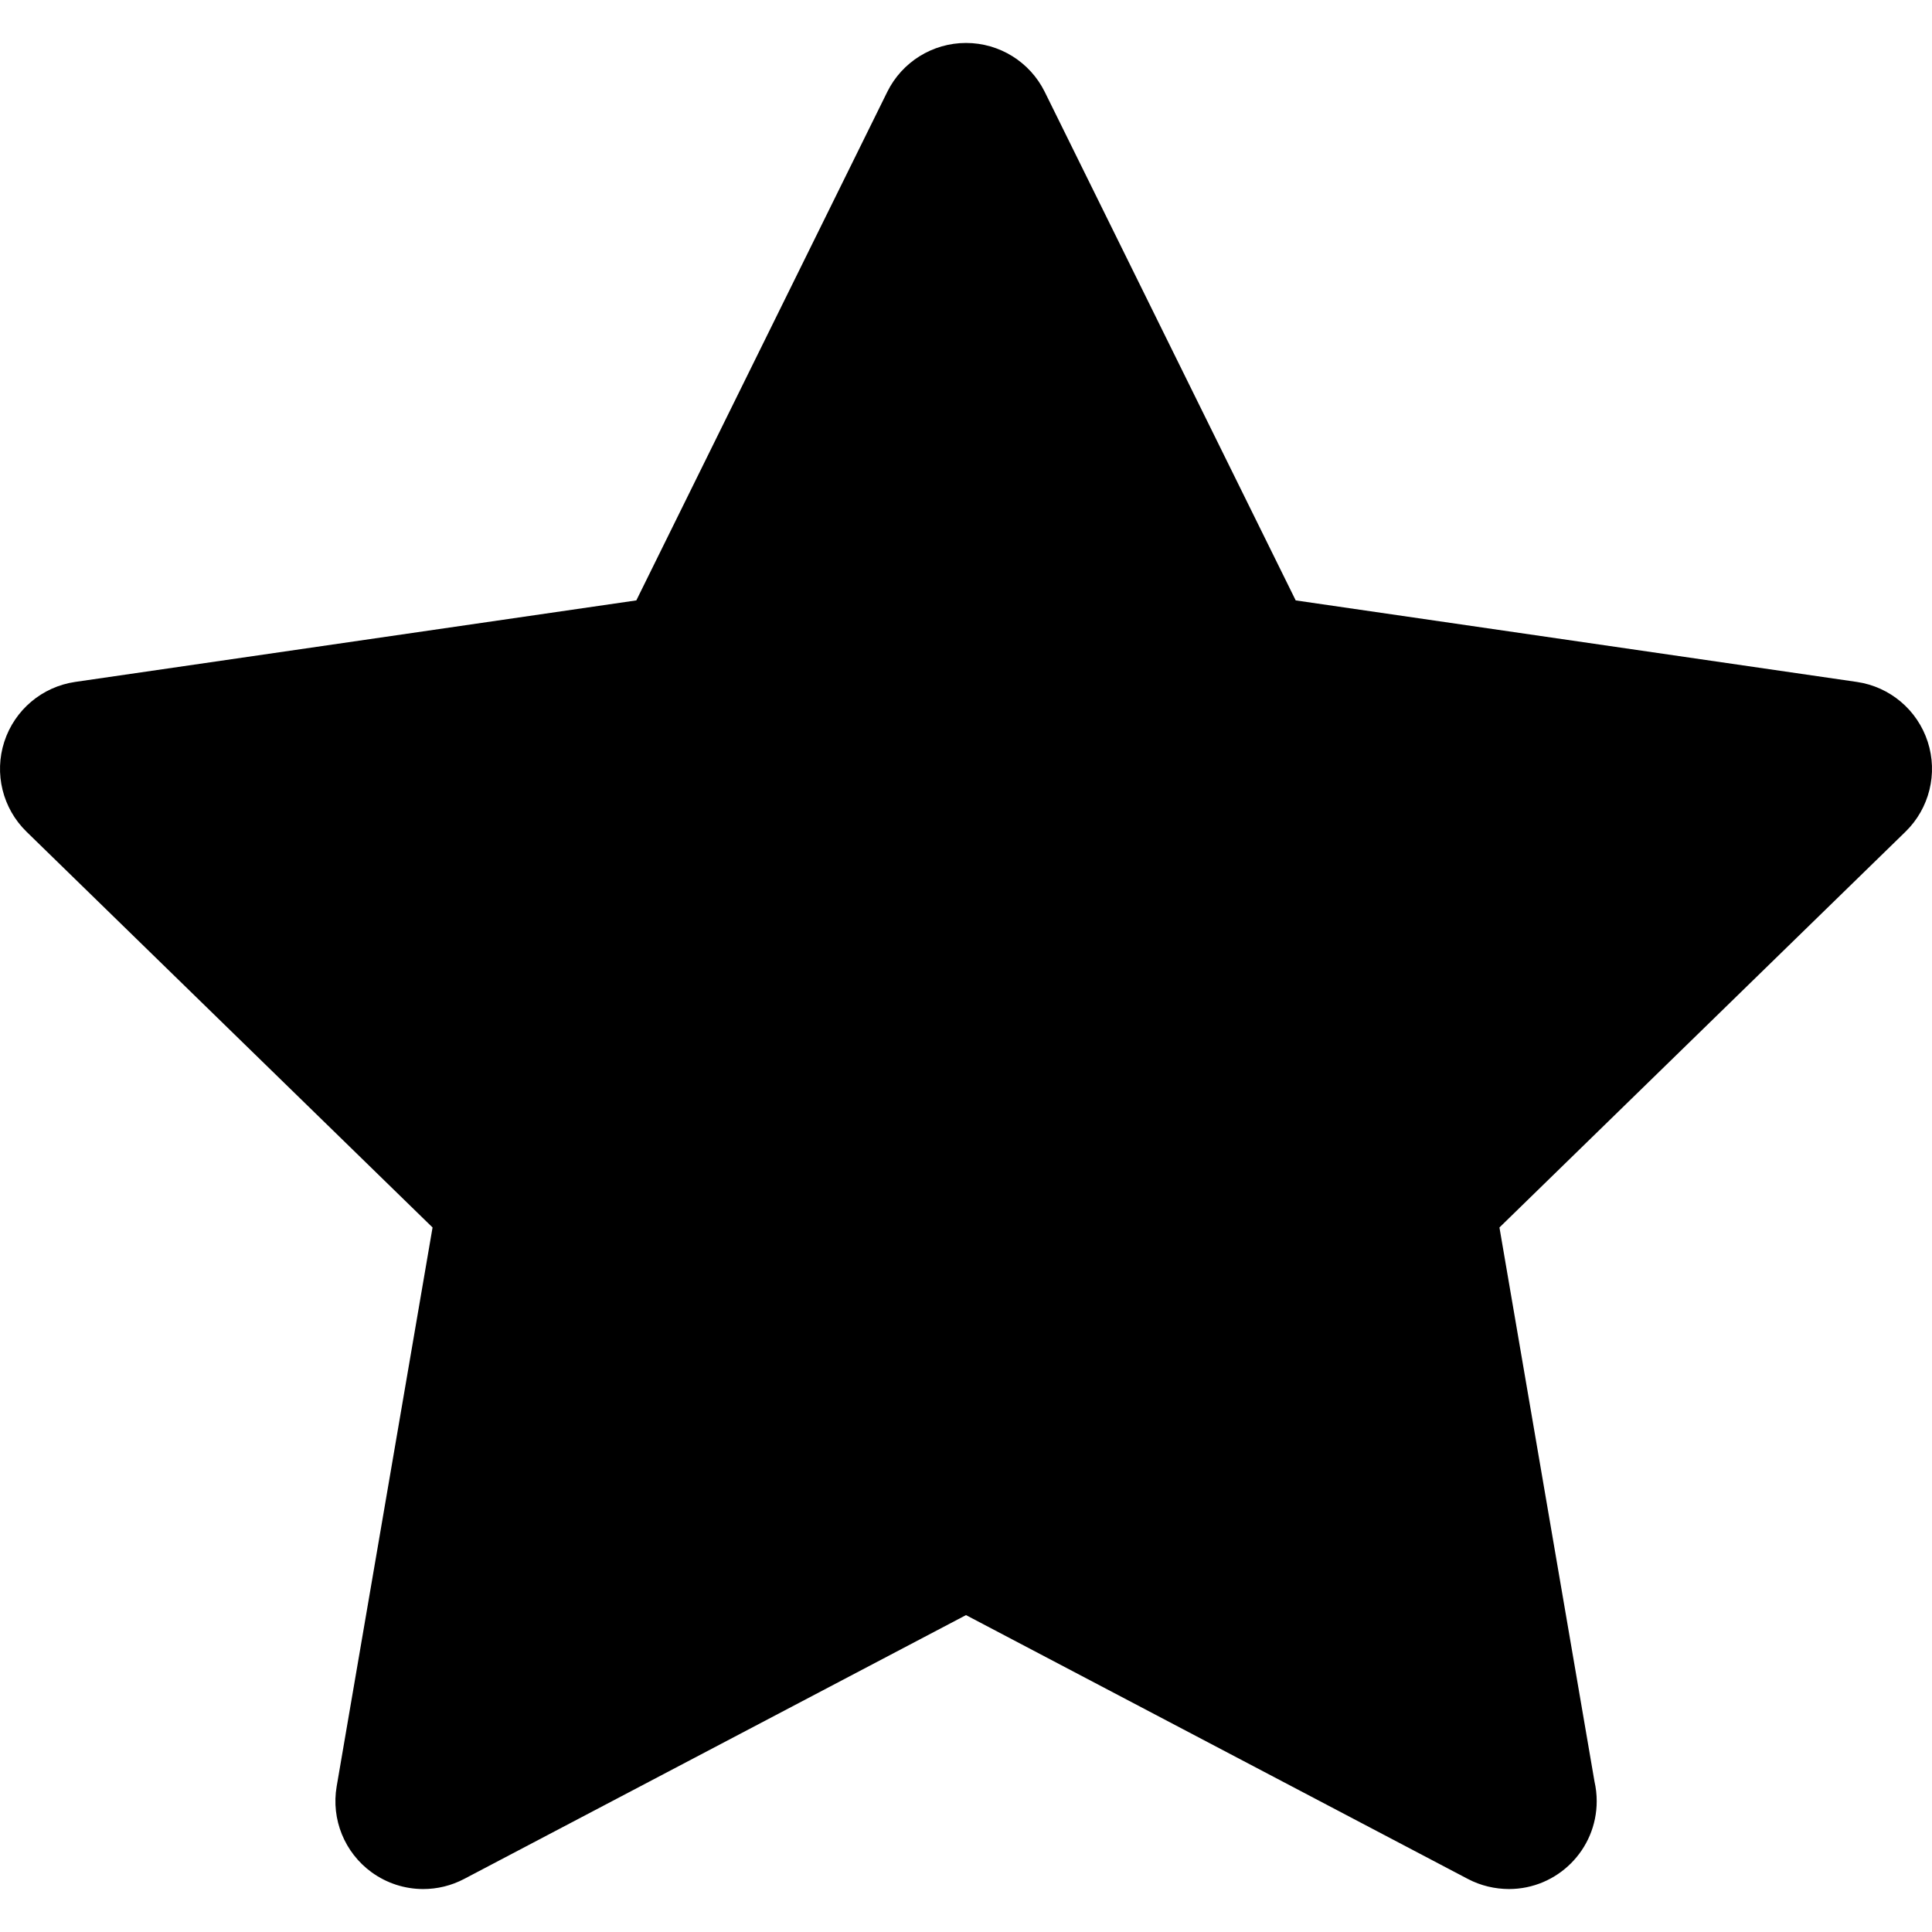
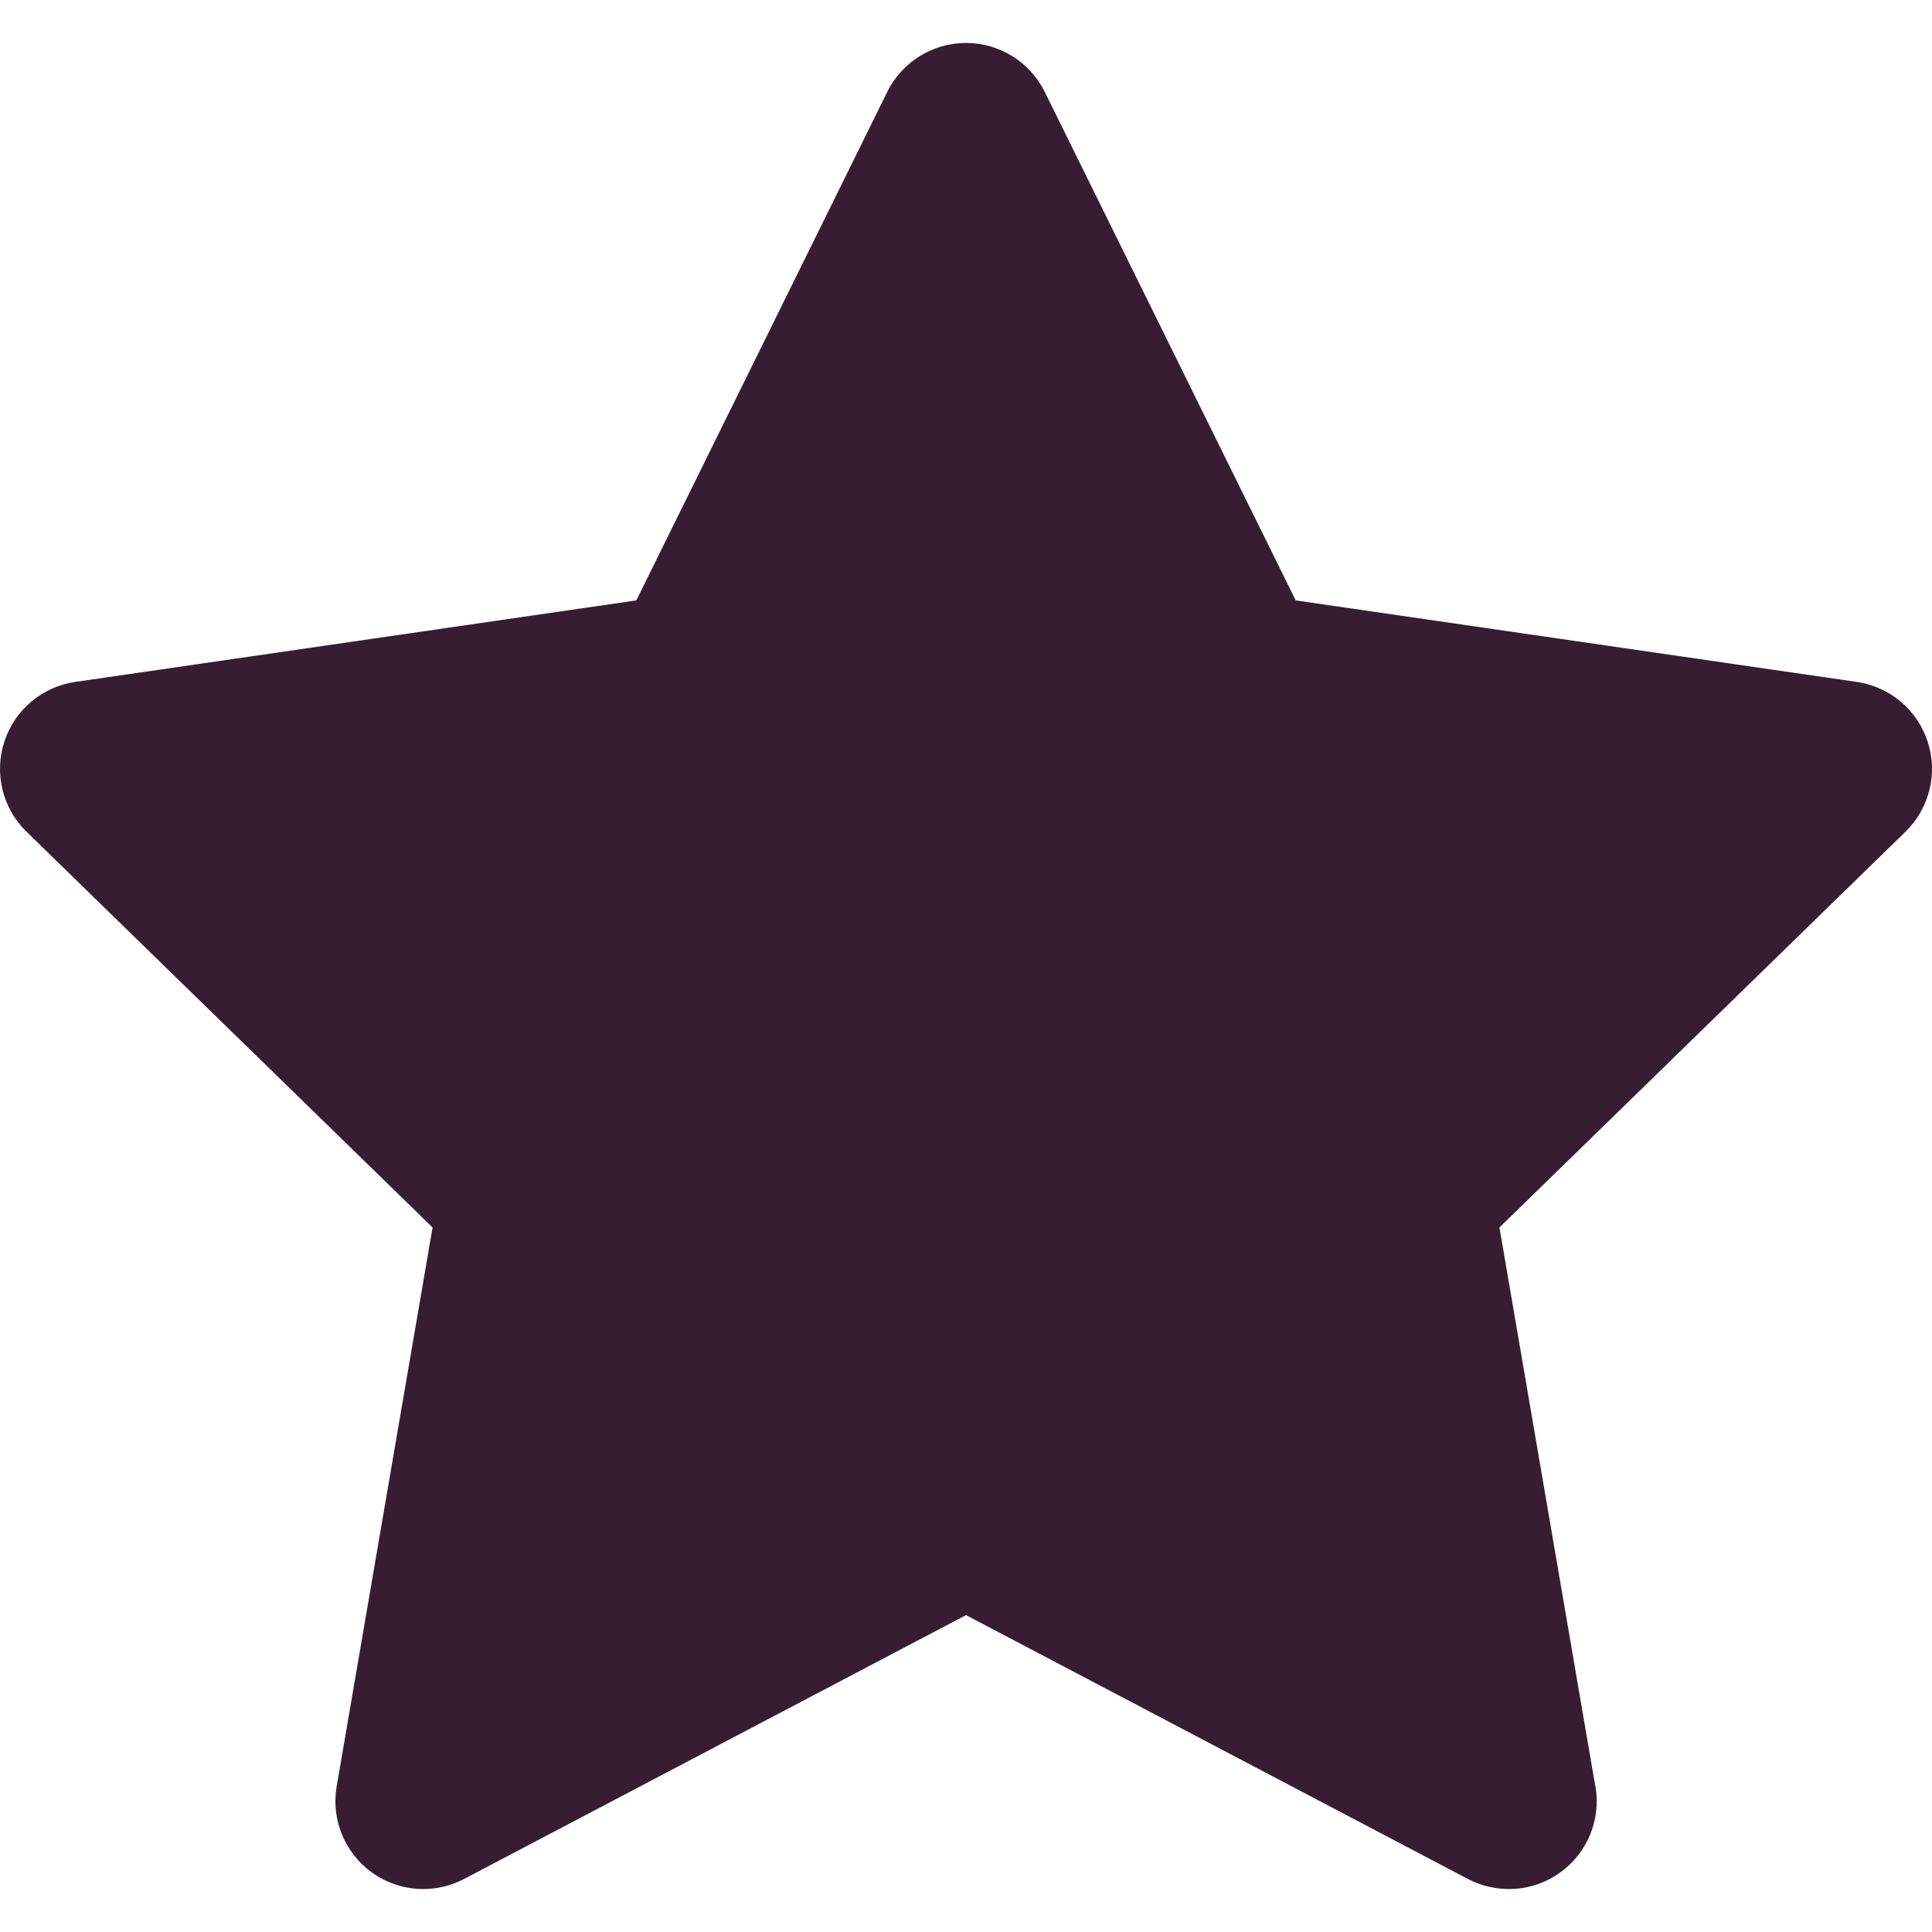
<svg xmlns="http://www.w3.org/2000/svg" version="1.1" id="Layer_1" x="0px" y="0px" viewBox="0 0 329.942 329.942" style="enable-background:new 0 0 329.942 329.942;" xml:space="preserve">
-   <path id="XMLID_16_" d="M329.208,126.666c-1.765-5.431-6.459-9.389-12.109-10.209l-95.822-13.922l-42.854-86.837  c-2.527-5.12-7.742-8.362-13.451-8.362c-5.71,0-10.925,3.242-13.451,8.362l-42.851,86.836l-95.825,13.922  c-5.65,0.821-10.345,4.779-12.109,10.209c-1.764,5.431-0.293,11.392,3.796,15.377l69.339,67.582L57.496,305.07  c-0.965,5.628,1.348,11.315,5.967,14.671c2.613,1.899,5.708,2.865,8.818,2.865c2.387,0,4.784-0.569,6.979-1.723l85.711-45.059  l85.71,45.059c2.208,1.161,4.626,1.714,7.021,1.723c8.275-0.012,14.979-6.723,14.979-15c0-1.152-0.13-2.275-0.376-3.352  l-16.233-94.629l69.339-67.583C329.501,138.057,330.972,132.096,329.208,126.666z" />
+   <path style="fill:#371D32;" id="XMLID_16_" d="M329.208,126.666c-1.765-5.431-6.459-9.389-12.109-10.209l-95.822-13.922l-42.854-86.837  c-2.527-5.12-7.742-8.362-13.451-8.362c-5.71,0-10.925,3.242-13.451,8.362l-42.851,86.836l-95.825,13.922  c-5.65,0.821-10.345,4.779-12.109,10.209c-1.764,5.431-0.293,11.392,3.796,15.377l69.339,67.582L57.496,305.07  c-0.965,5.628,1.348,11.315,5.967,14.671c2.613,1.899,5.708,2.865,8.818,2.865c2.387,0,4.784-0.569,6.979-1.723l85.711-45.059  l85.71,45.059c2.208,1.161,4.626,1.714,7.021,1.723c8.275-0.012,14.979-6.723,14.979-15c0-1.152-0.13-2.275-0.376-3.352  l-16.233-94.629l69.339-67.583C329.501,138.057,330.972,132.096,329.208,126.666z" />
  <g>
</g>
  <g>
</g>
  <g>
</g>
  <g>
</g>
  <g>
</g>
  <g>
</g>
  <g>
</g>
  <g>
</g>
  <g>
</g>
  <g>
</g>
  <g>
</g>
  <g>
</g>
  <g>
</g>
  <g>
</g>
  <g>
</g>
</svg>
